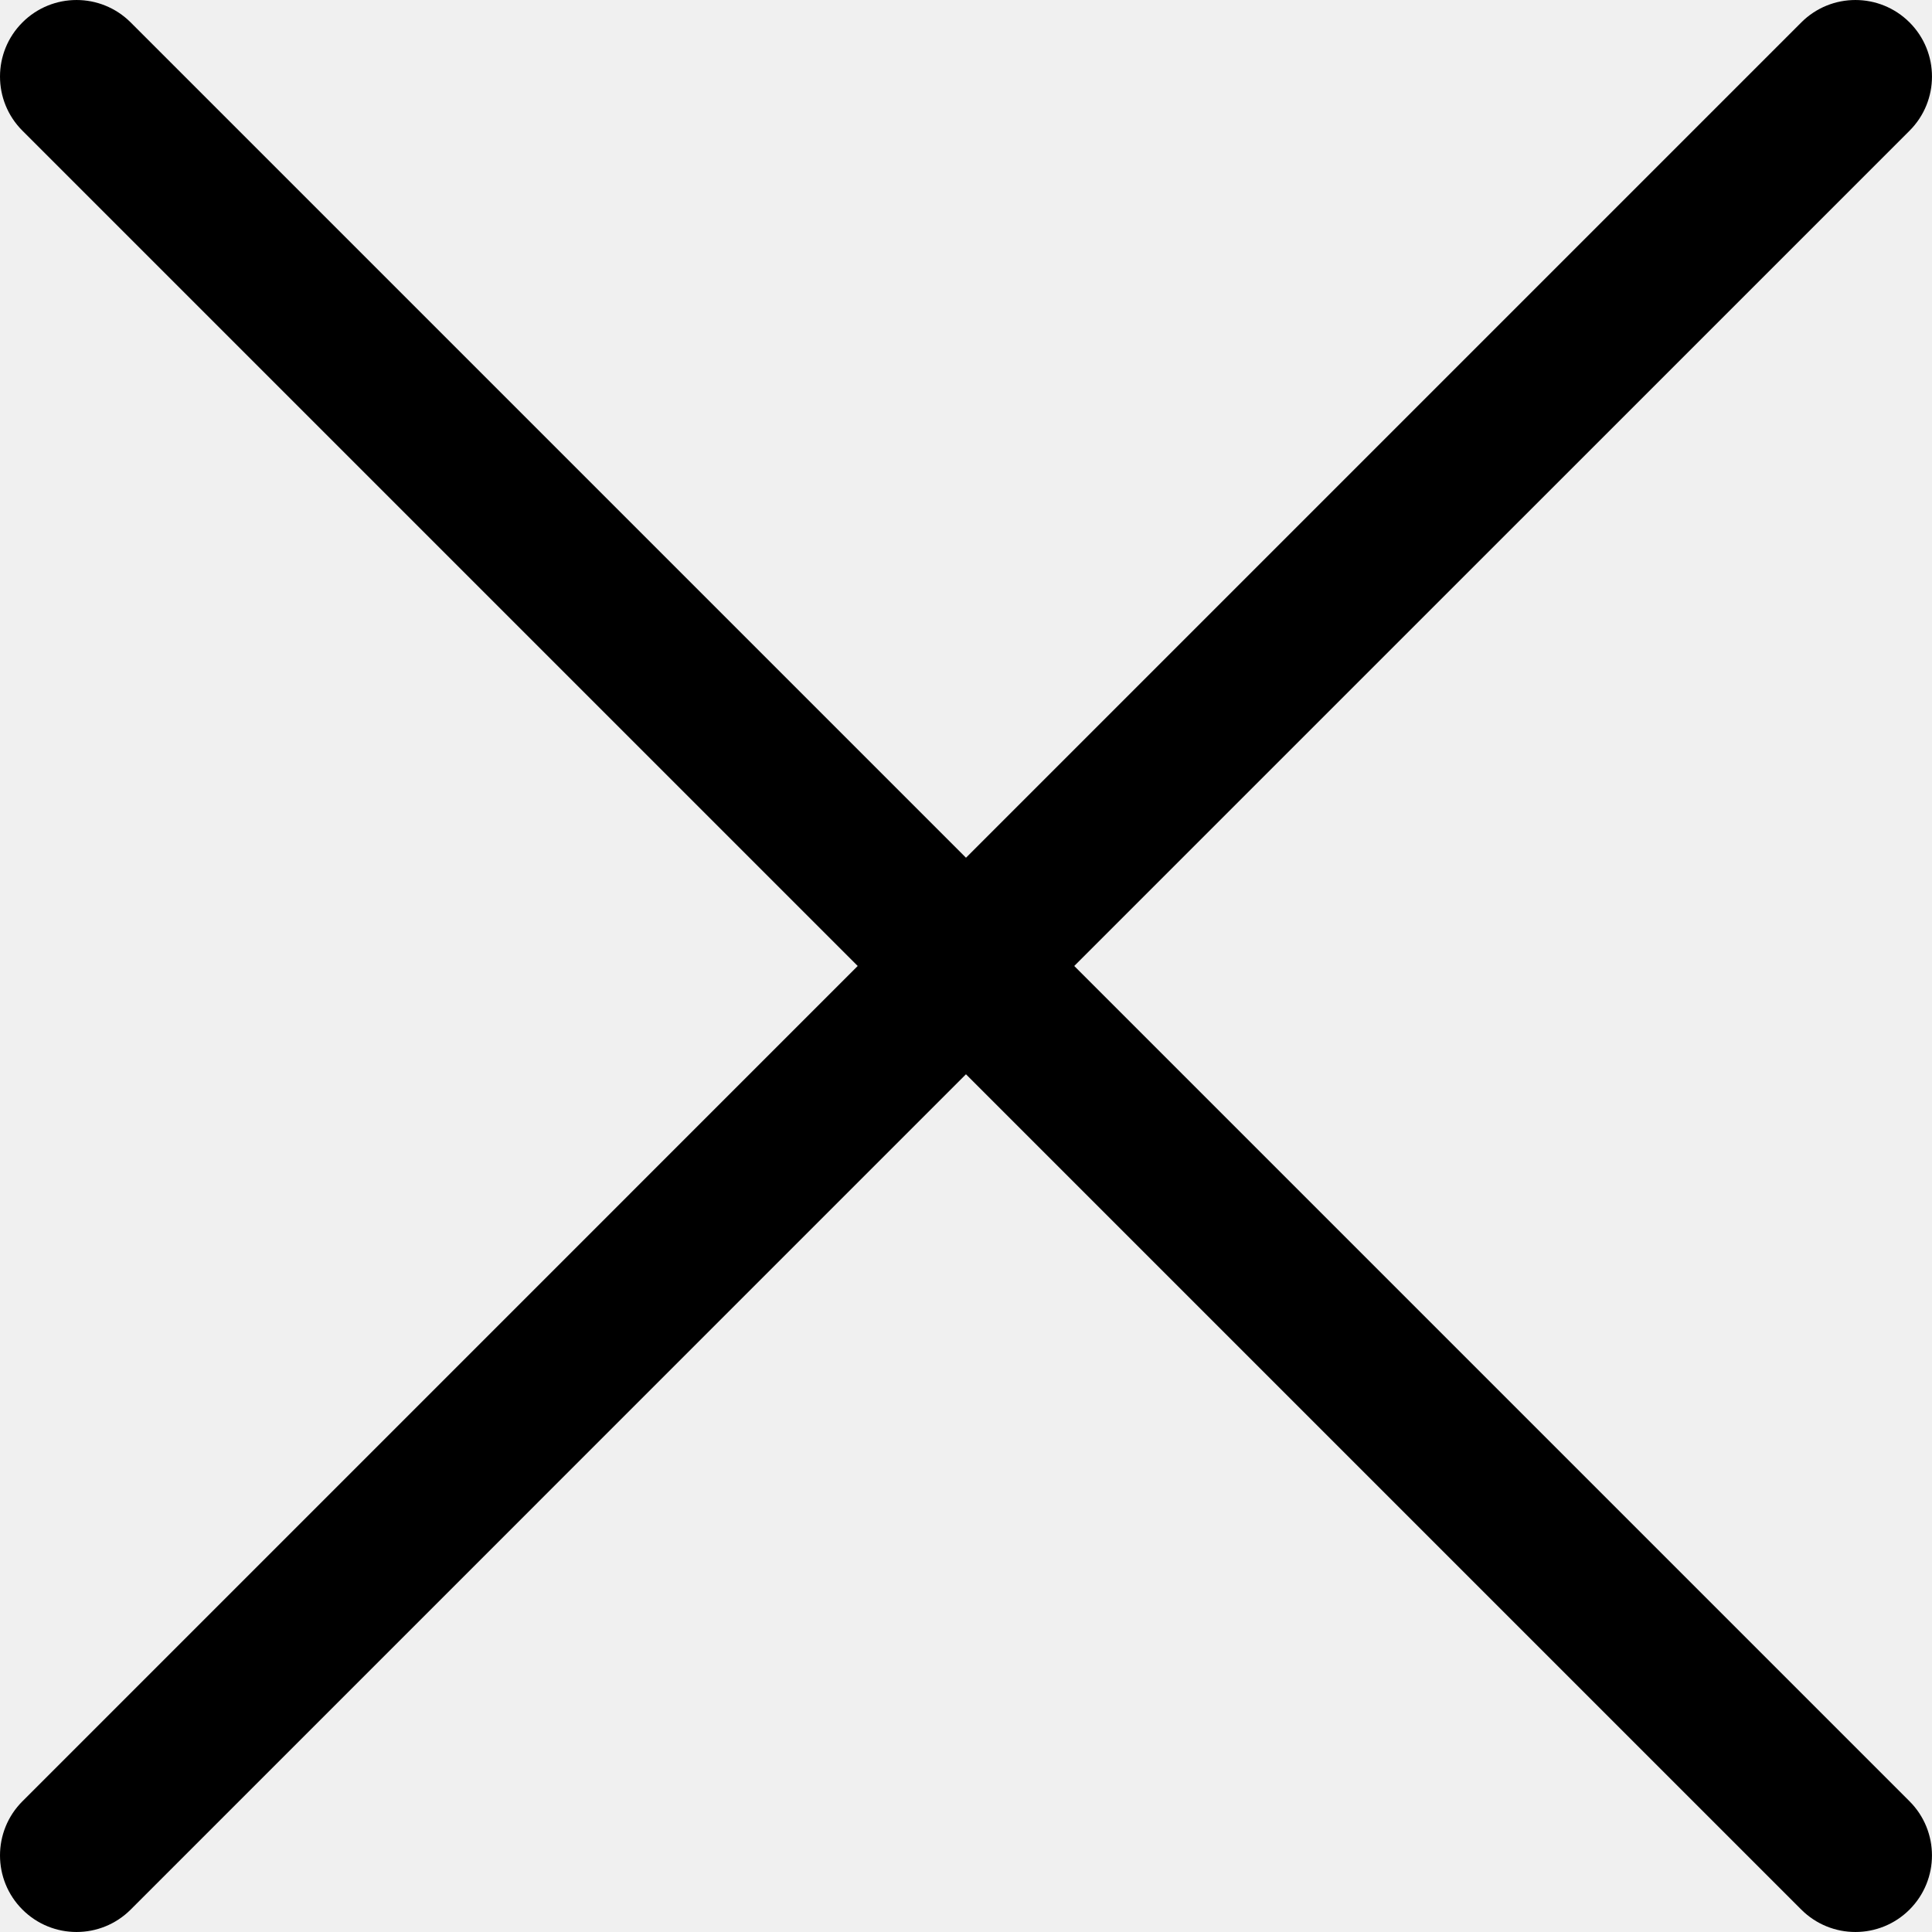
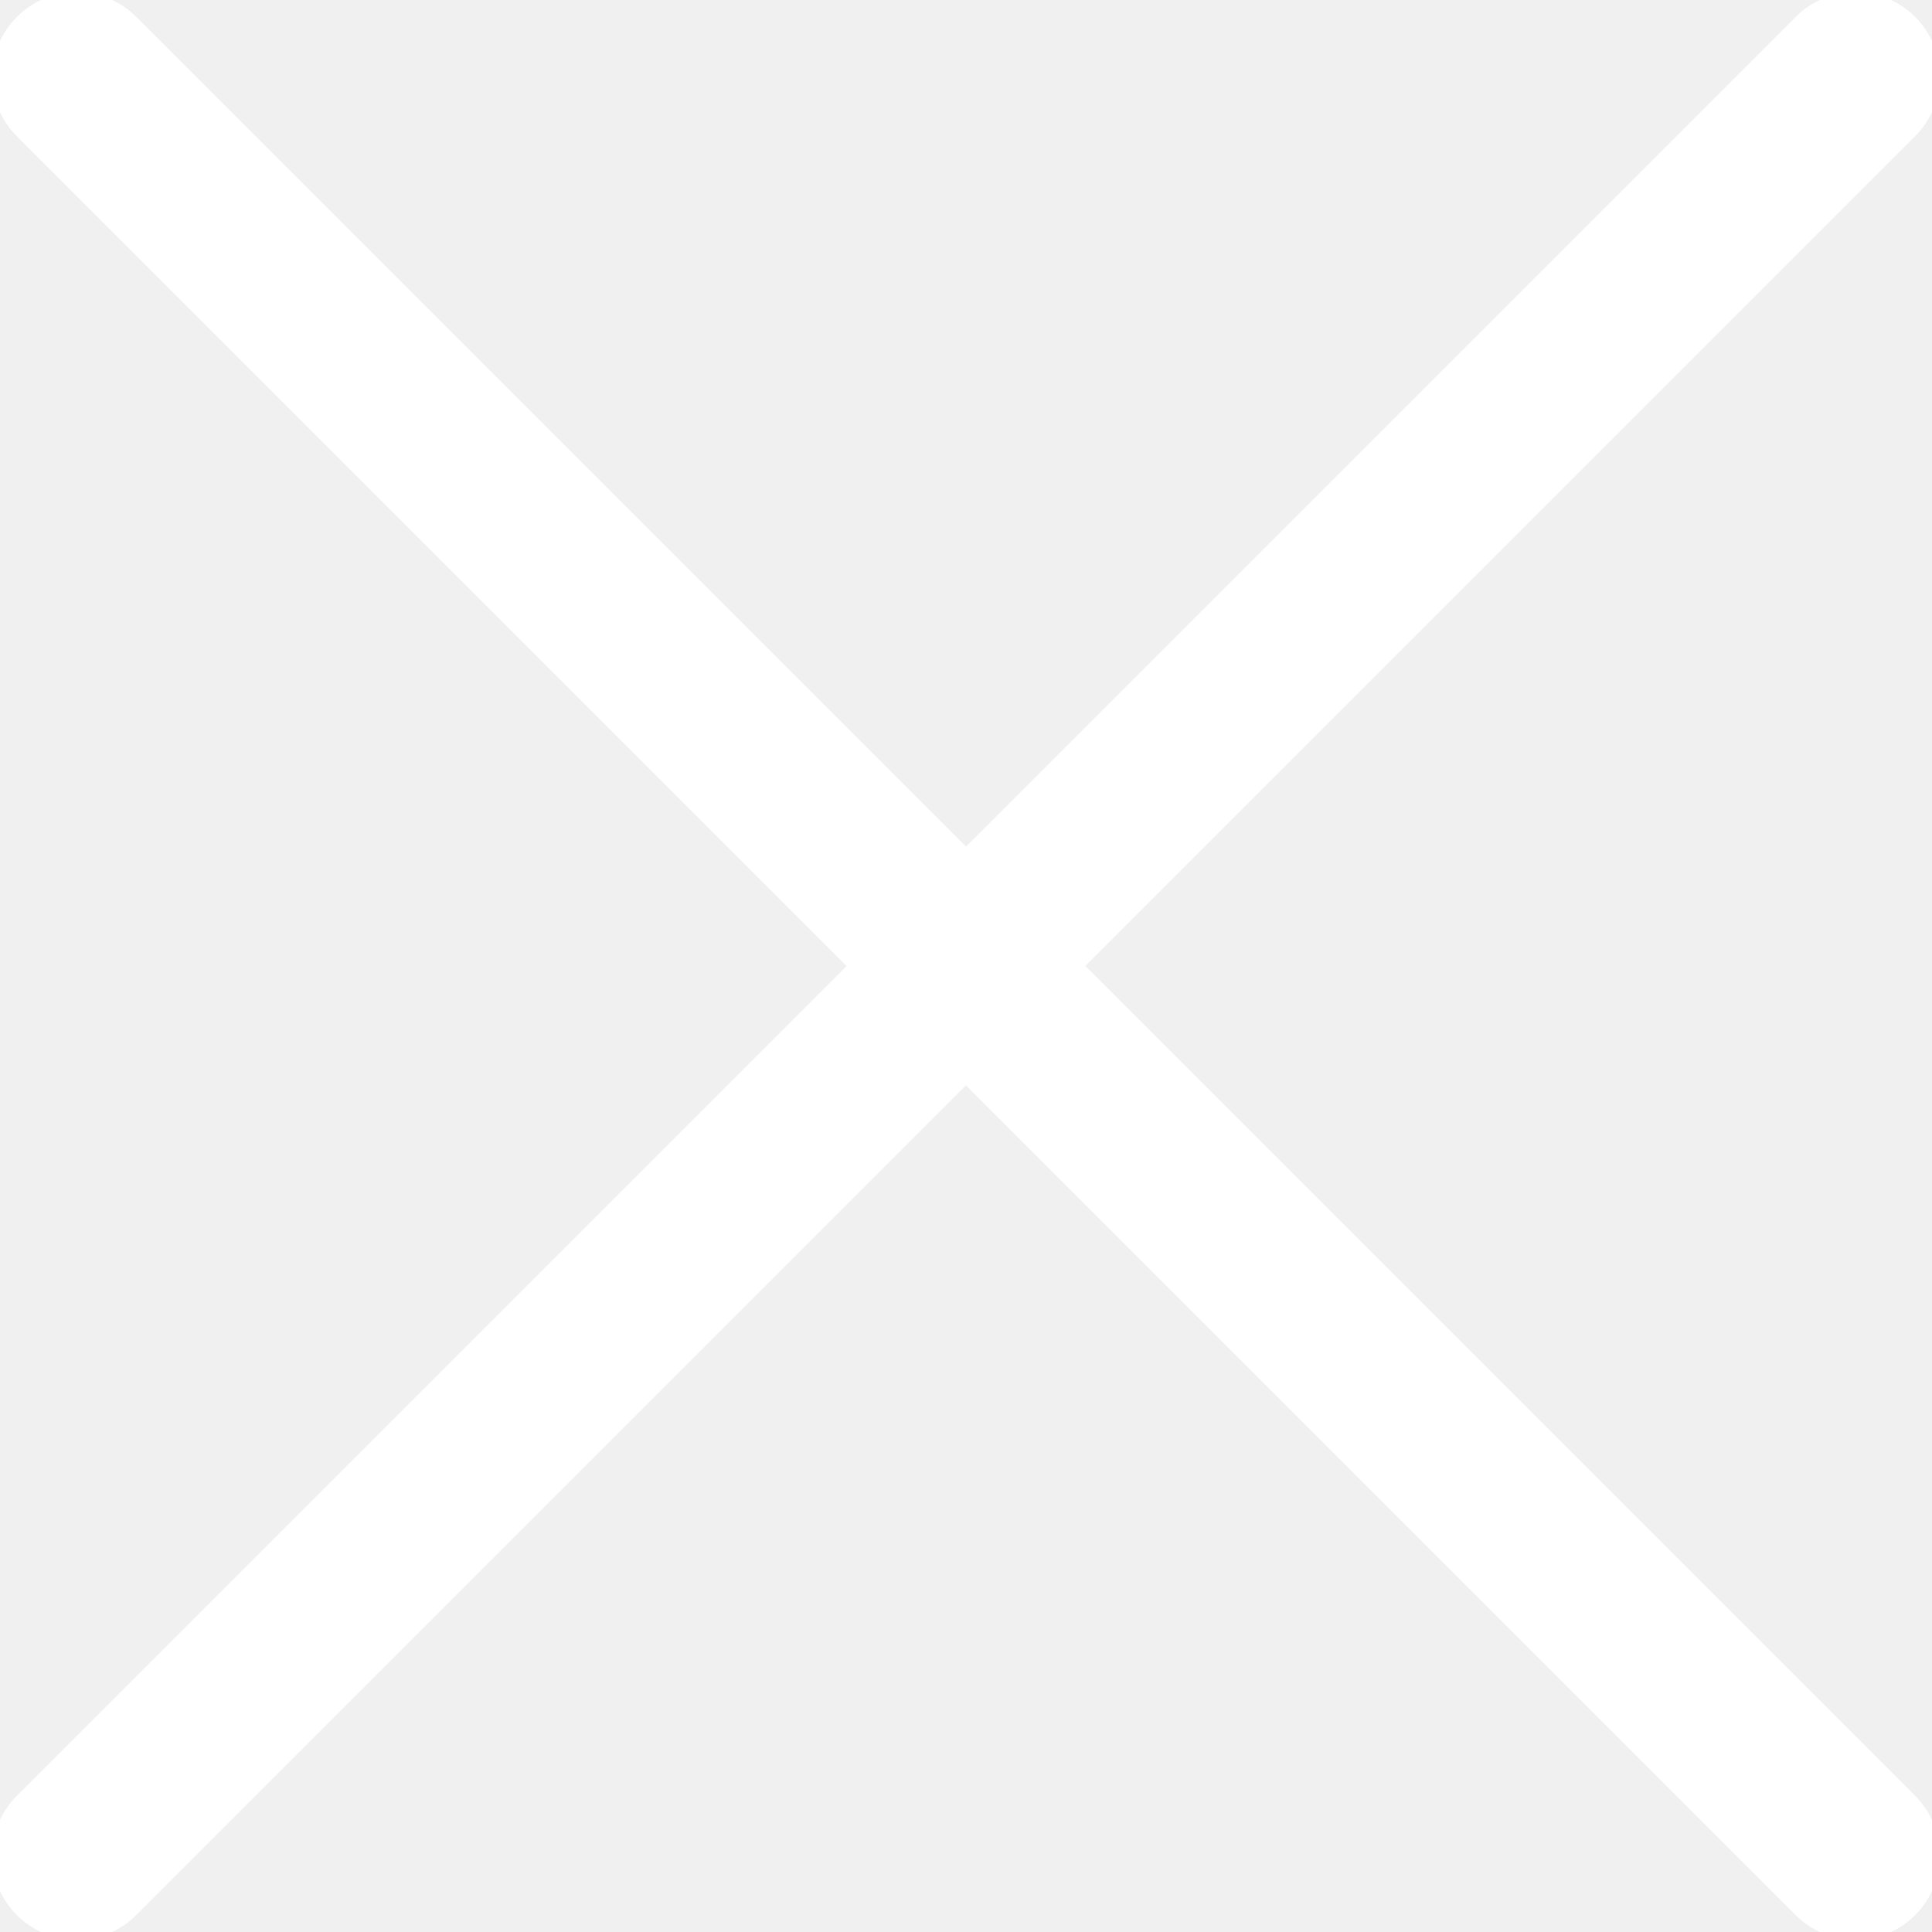
- <svg xmlns="http://www.w3.org/2000/svg" version="1.1" id="Layer_1" x="0px" y="0px" width="122.878px" height="122.88px" viewBox="0 0 122.878 122.88" enable-background="new 0 0 122.878 122.88" xml:space="preserve">
+ <svg xmlns="http://www.w3.org/2000/svg" stroke="#FFFFFF" fill="#FFFFFF" id="Layer_1" x="0px" y="0px" width="122.878px" height="122.88px" viewBox="0 0 122.878 122.88" enable-background="new 0 0 122.878 122.88" xml:space="preserve">
  <g>
    <path d="M1.426,8.313c-1.901-1.901-1.901-4.984,0-6.886c1.901-1.902,4.984-1.902,6.886,0l53.127,53.127l53.127-53.127 c1.901-1.902,4.984-1.902,6.887,0c1.901,1.901,1.901,4.985,0,6.886L68.324,61.439l53.128,53.128c1.901,1.901,1.901,4.984,0,6.886 c-1.902,1.902-4.985,1.902-6.887,0L61.438,68.326L8.312,121.453c-1.901,1.902-4.984,1.902-6.886,0 c-1.901-1.901-1.901-4.984,0-6.886l53.127-53.128L1.426,8.313L1.426,8.313z" />
  </g>
</svg>
